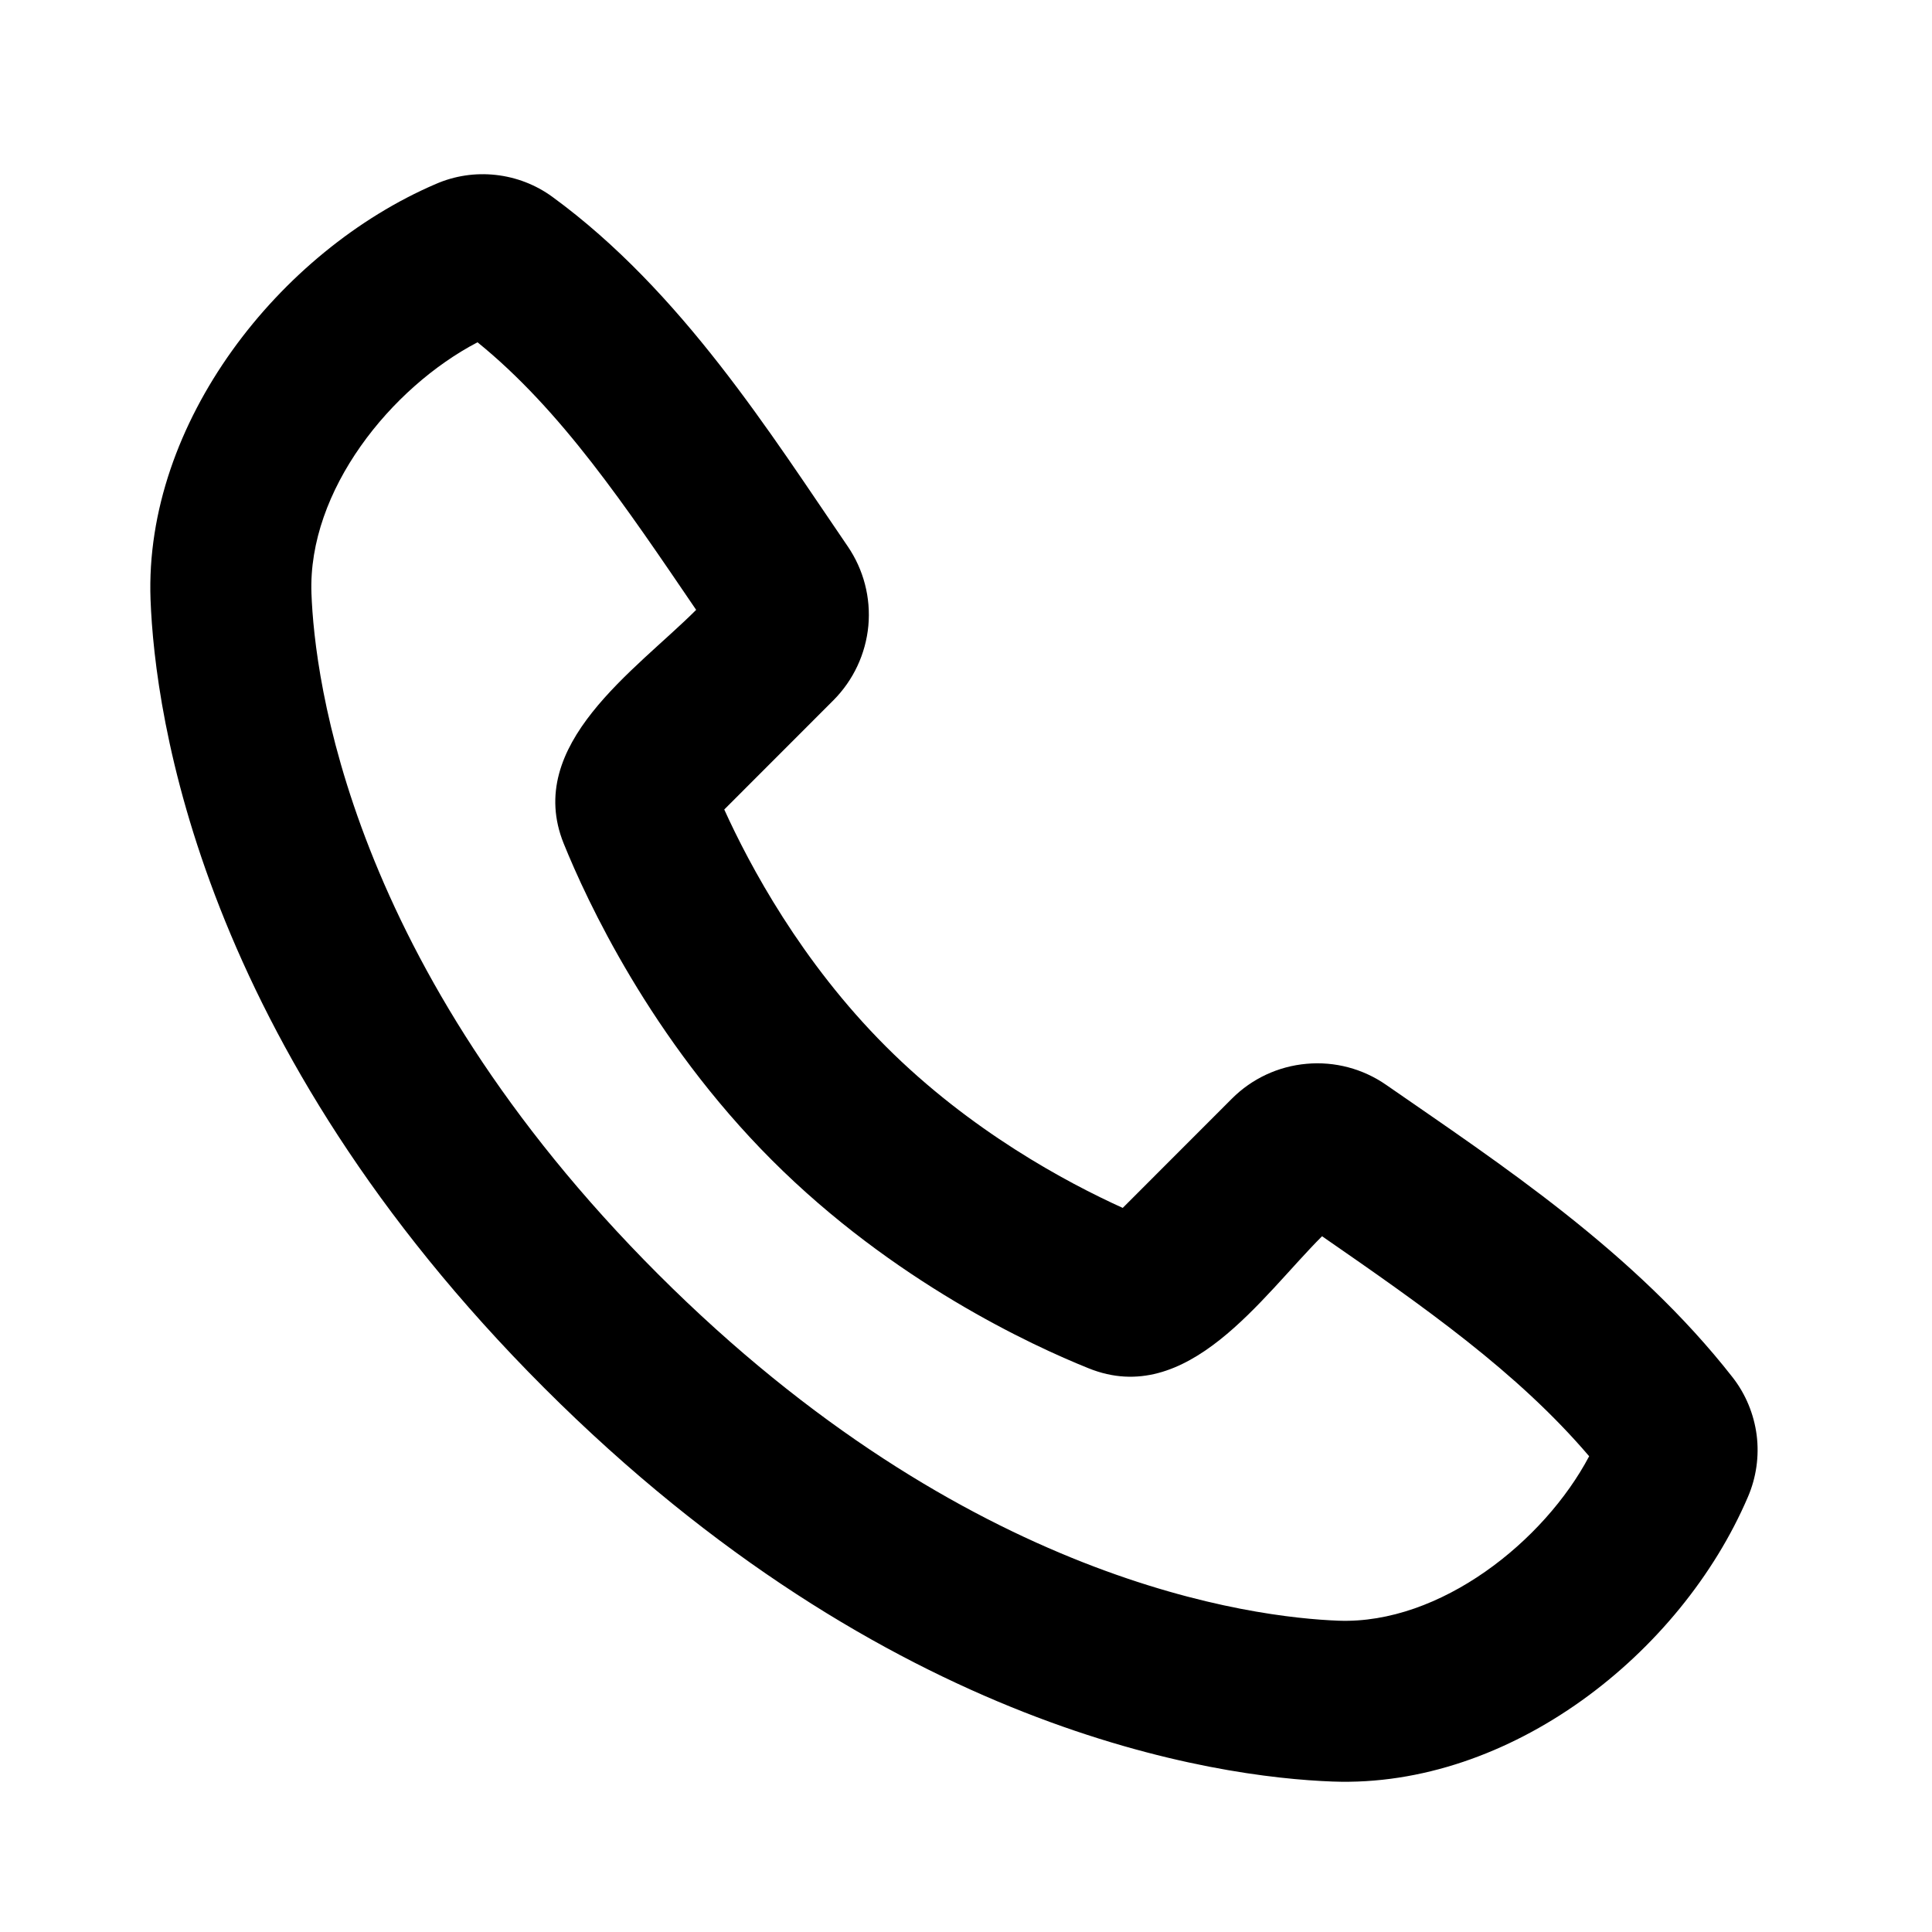
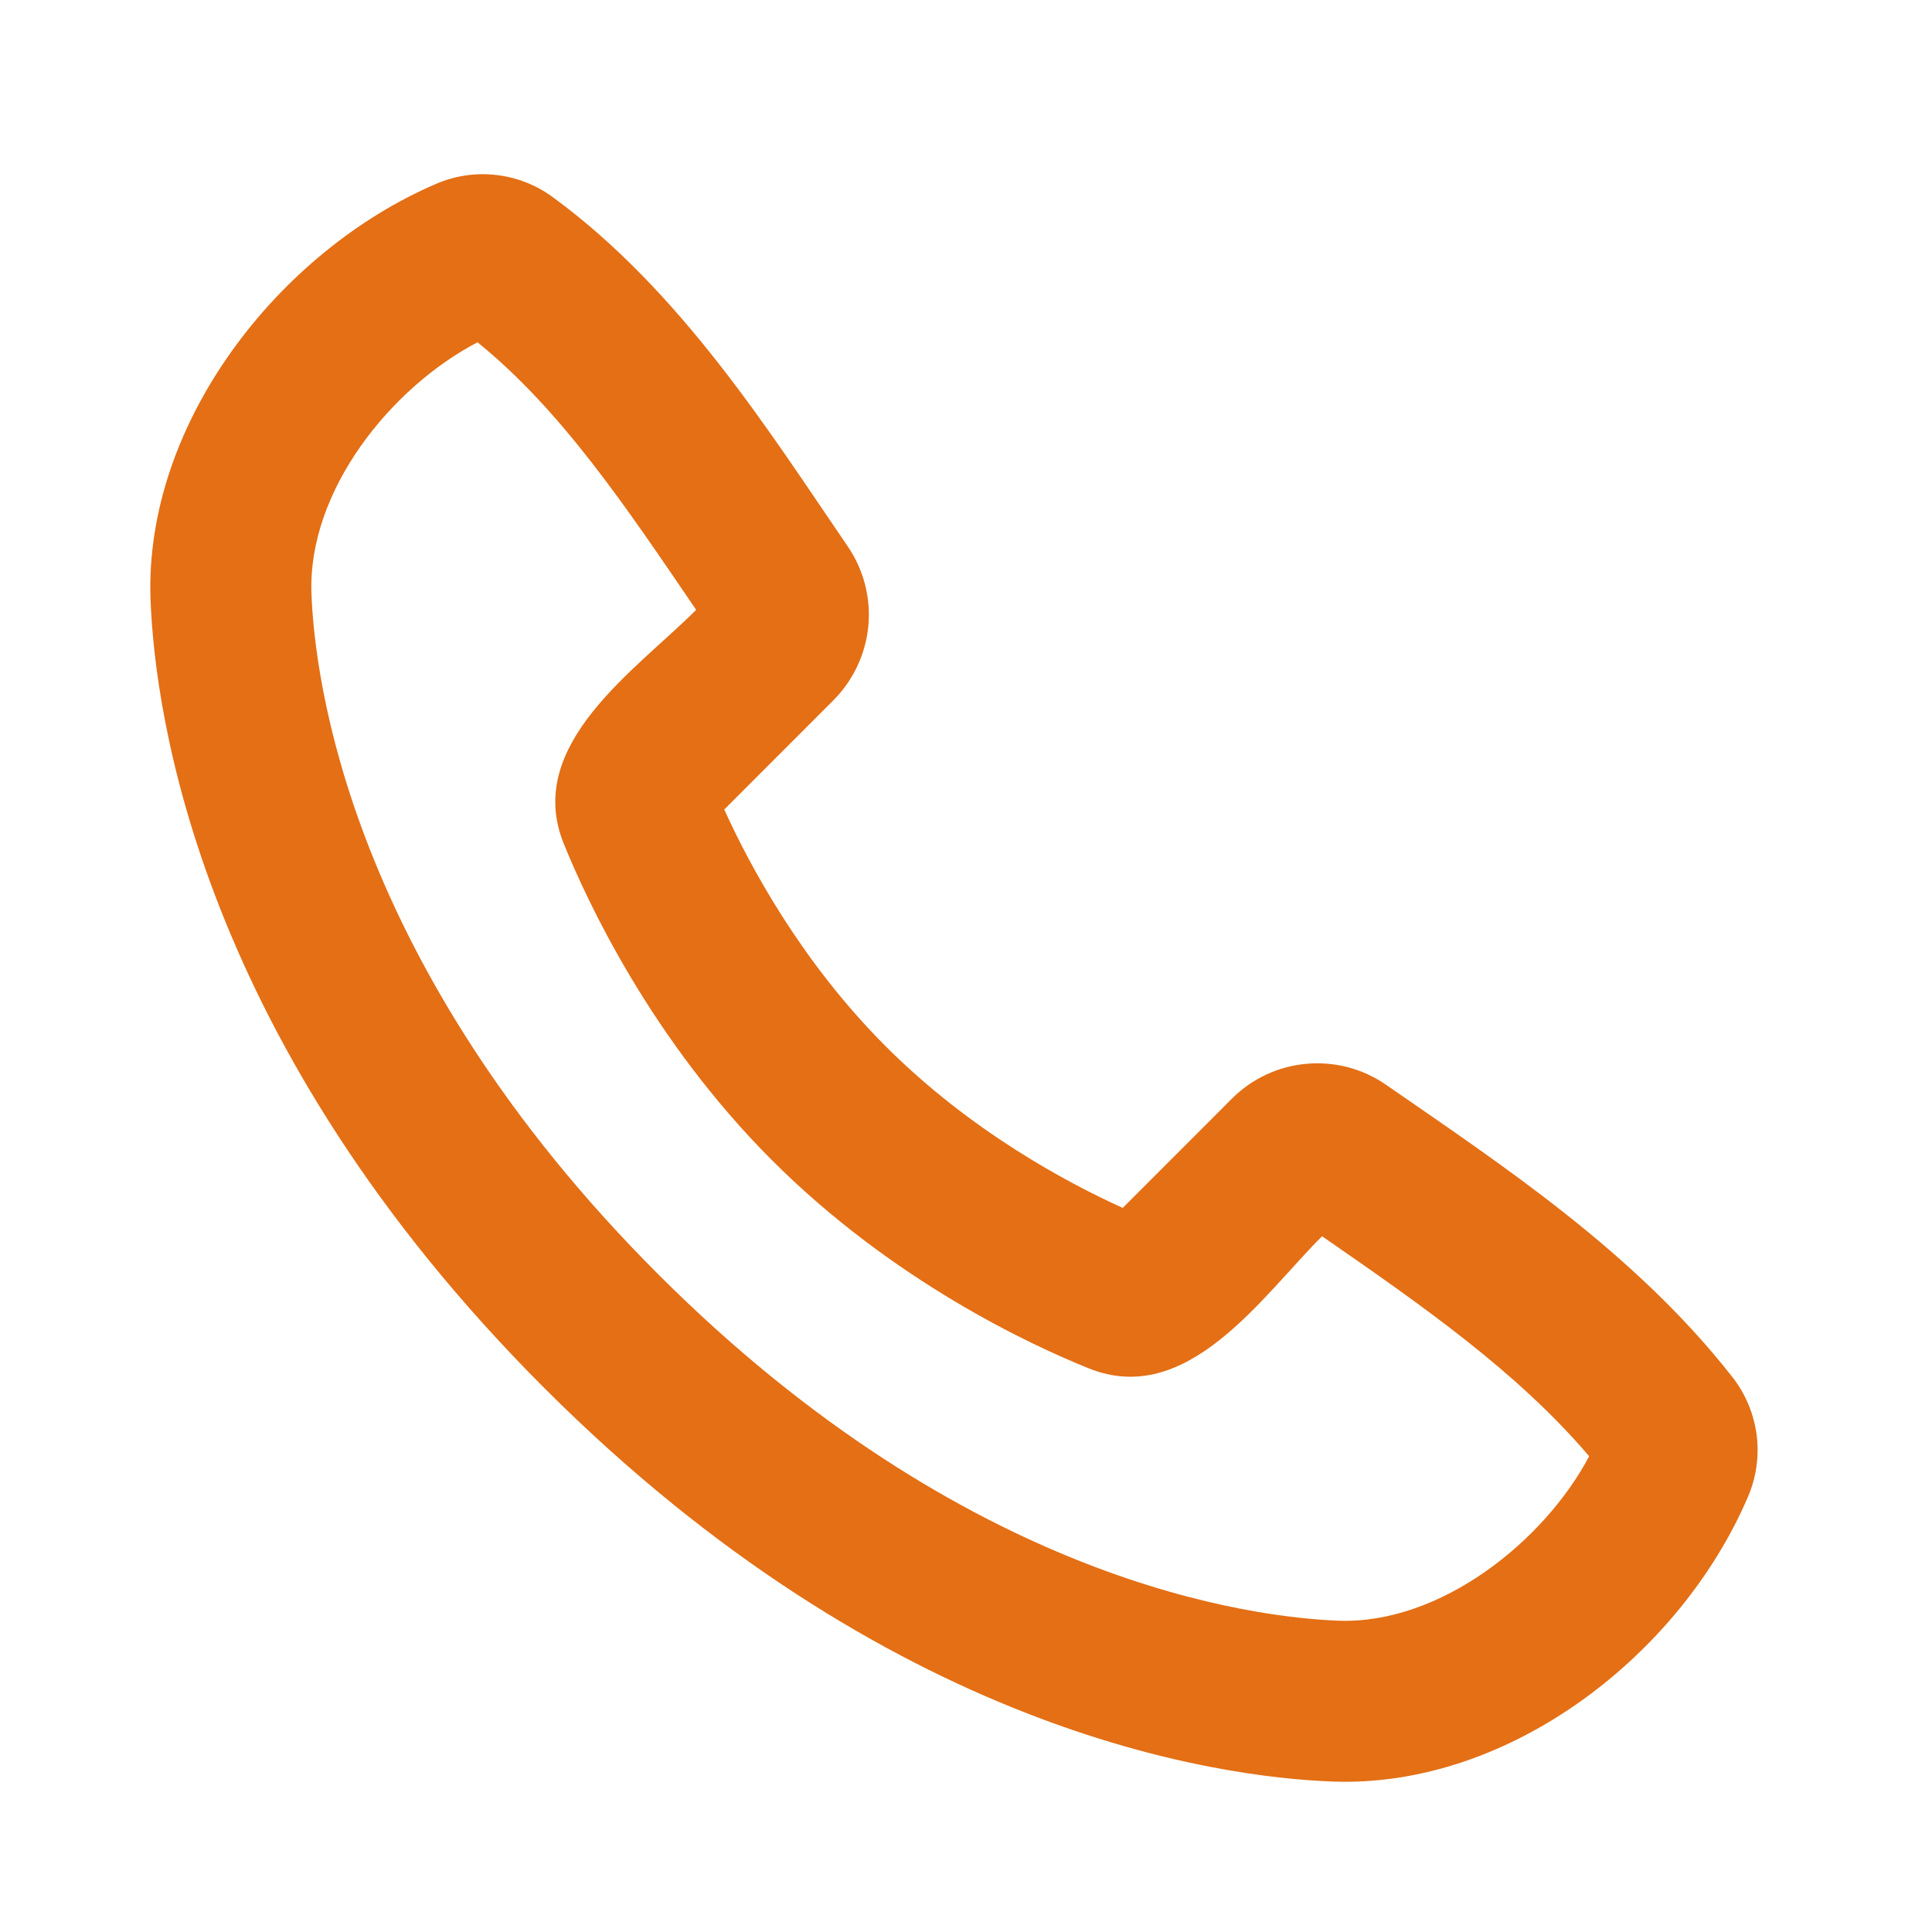
<svg xmlns="http://www.w3.org/2000/svg" width="24" height="24" viewBox="0 0 24 24" fill="none">
-   <path fill-rule="evenodd" clip-rule="evenodd" d="M8.175 15.828C12.02 19.672 15.583 20.093 16.629 20.133C17.893 20.178 19.183 19.146 19.741 18.09C18.851 17.046 17.692 16.235 16.423 15.357C15.674 16.105 14.751 17.495 13.522 16.997C12.823 16.716 11.097 15.921 9.589 14.412C8.081 12.903 7.286 11.178 7.003 10.48C6.505 9.25 7.899 8.325 8.648 7.576C7.77 6.286 6.974 5.097 5.932 4.252C4.86 4.812 3.822 6.092 3.869 7.373C3.908 8.419 4.329 11.982 8.175 15.828ZM16.555 22.131C15.115 22.078 11.034 21.515 6.76 17.241C2.487 12.967 1.924 8.888 1.87 7.447C1.79 5.251 3.472 3.118 5.415 2.285C5.649 2.183 5.905 2.145 6.158 2.173C6.412 2.201 6.654 2.294 6.86 2.444C8.468 3.617 9.577 5.394 10.53 6.786C10.728 7.075 10.819 7.425 10.787 7.774C10.754 8.123 10.601 8.45 10.353 8.699L8.997 10.056C9.312 10.751 9.953 11.948 11.003 12.998C12.053 14.049 13.251 14.69 13.947 15.005L15.302 13.649C15.551 13.399 15.879 13.246 16.23 13.215C16.581 13.183 16.931 13.276 17.22 13.477C18.64 14.461 20.308 15.555 21.524 17.111C21.686 17.319 21.788 17.567 21.822 17.828C21.855 18.089 21.817 18.355 21.713 18.596C20.876 20.549 18.758 22.212 16.555 22.131Z" fill="black" />
+   <path fill-rule="evenodd" clip-rule="evenodd" d="M8.175 15.828C12.02 19.672 15.583 20.093 16.629 20.133C17.893 20.178 19.183 19.146 19.741 18.09C18.851 17.046 17.692 16.235 16.423 15.357C15.674 16.105 14.751 17.495 13.522 16.997C12.823 16.716 11.097 15.921 9.589 14.412C8.081 12.903 7.286 11.178 7.003 10.48C6.505 9.25 7.899 8.325 8.648 7.576C7.77 6.286 6.974 5.097 5.932 4.252C4.86 4.812 3.822 6.092 3.869 7.373C3.908 8.419 4.329 11.982 8.175 15.828ZM16.555 22.131C15.115 22.078 11.034 21.515 6.76 17.241C2.487 12.967 1.924 8.888 1.87 7.447C1.79 5.251 3.472 3.118 5.415 2.285C5.649 2.183 5.905 2.145 6.158 2.173C6.412 2.201 6.654 2.294 6.86 2.444C8.468 3.617 9.577 5.394 10.53 6.786C10.728 7.075 10.819 7.425 10.787 7.774C10.754 8.123 10.601 8.45 10.353 8.699L8.997 10.056C9.312 10.751 9.953 11.948 11.003 12.998C12.053 14.049 13.251 14.69 13.947 15.005L15.302 13.649C15.551 13.399 15.879 13.246 16.23 13.215C16.581 13.183 16.931 13.276 17.22 13.477C18.64 14.461 20.308 15.555 21.524 17.111C21.686 17.319 21.788 17.567 21.822 17.828C21.855 18.089 21.817 18.355 21.713 18.596C20.876 20.549 18.758 22.212 16.555 22.131Z" fill="#E46F15" />
</svg>
